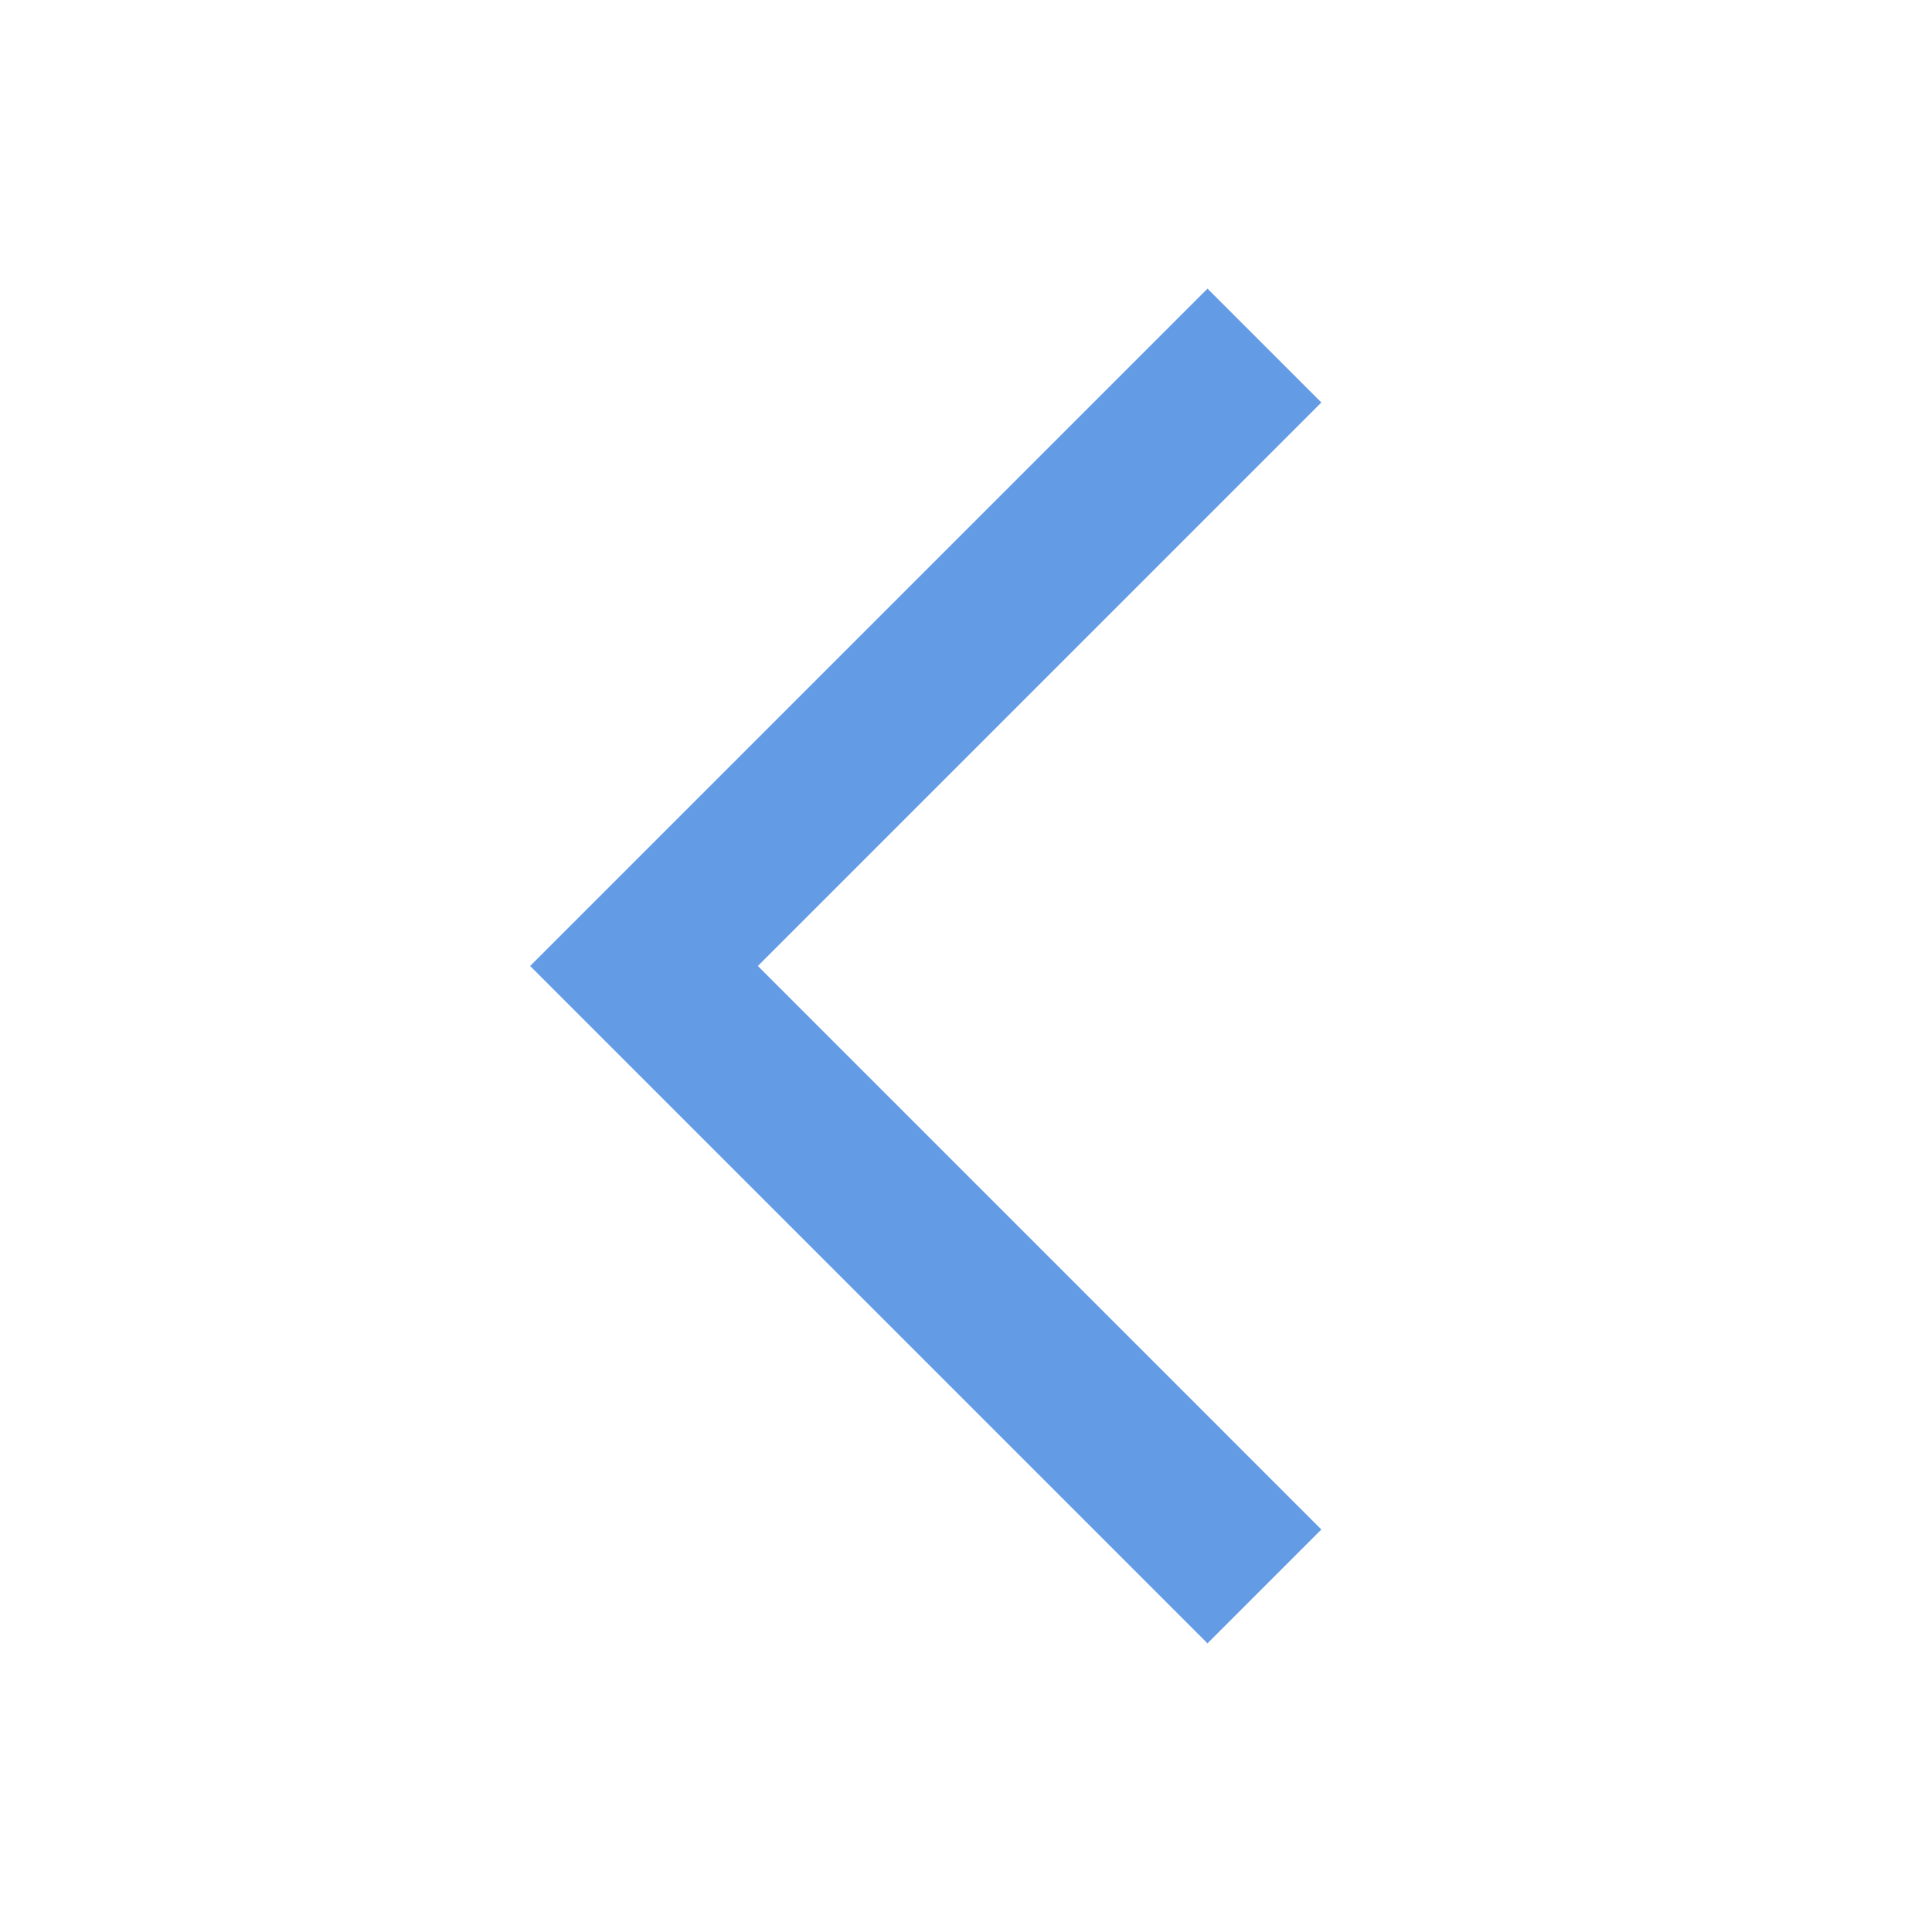
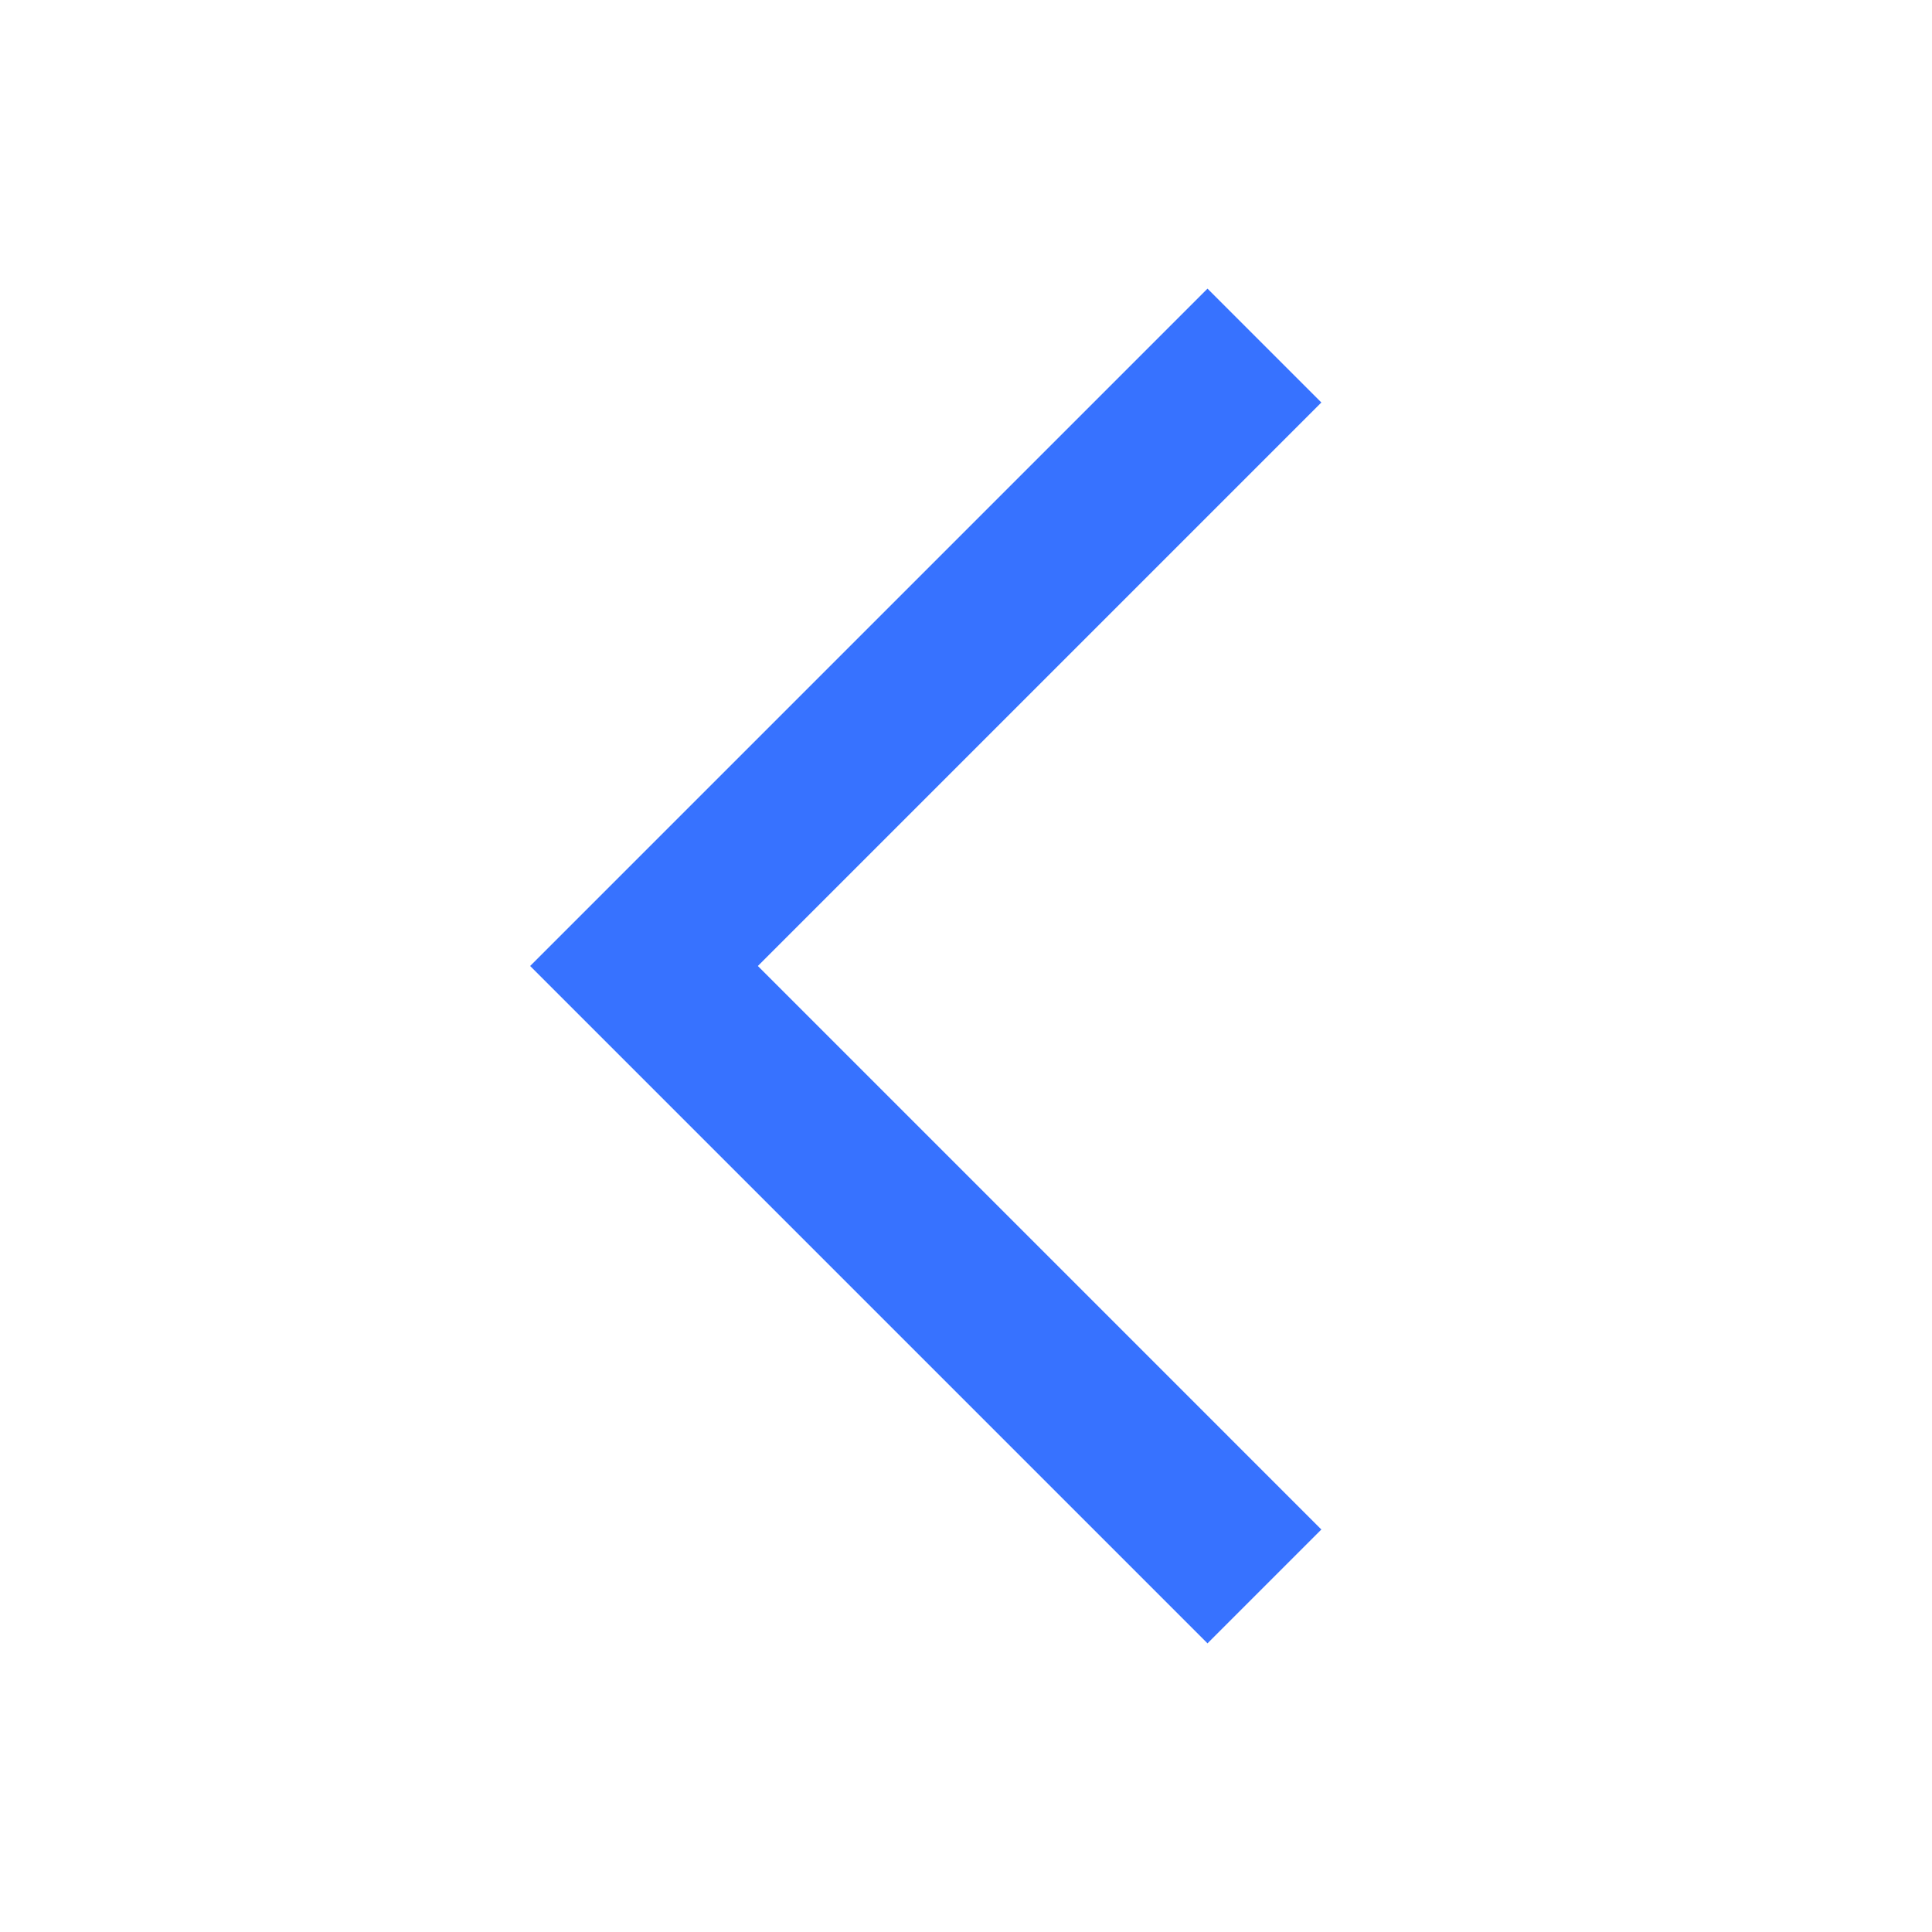
<svg xmlns="http://www.w3.org/2000/svg" width="30" height="30" viewBox="0 0 30 30" fill="none">
-   <path d="M11.768 15L20.518 6.25L18.75 4.482L8.232 15L18.75 25.518L20.518 23.75L11.768 15Z" fill="#649be5" />
+   <path d="M11.768 15L20.518 6.25L18.75 4.482L8.232 15L18.75 25.518L20.518 23.75L11.768 15Z" fill="#3772FF" />
</svg>
